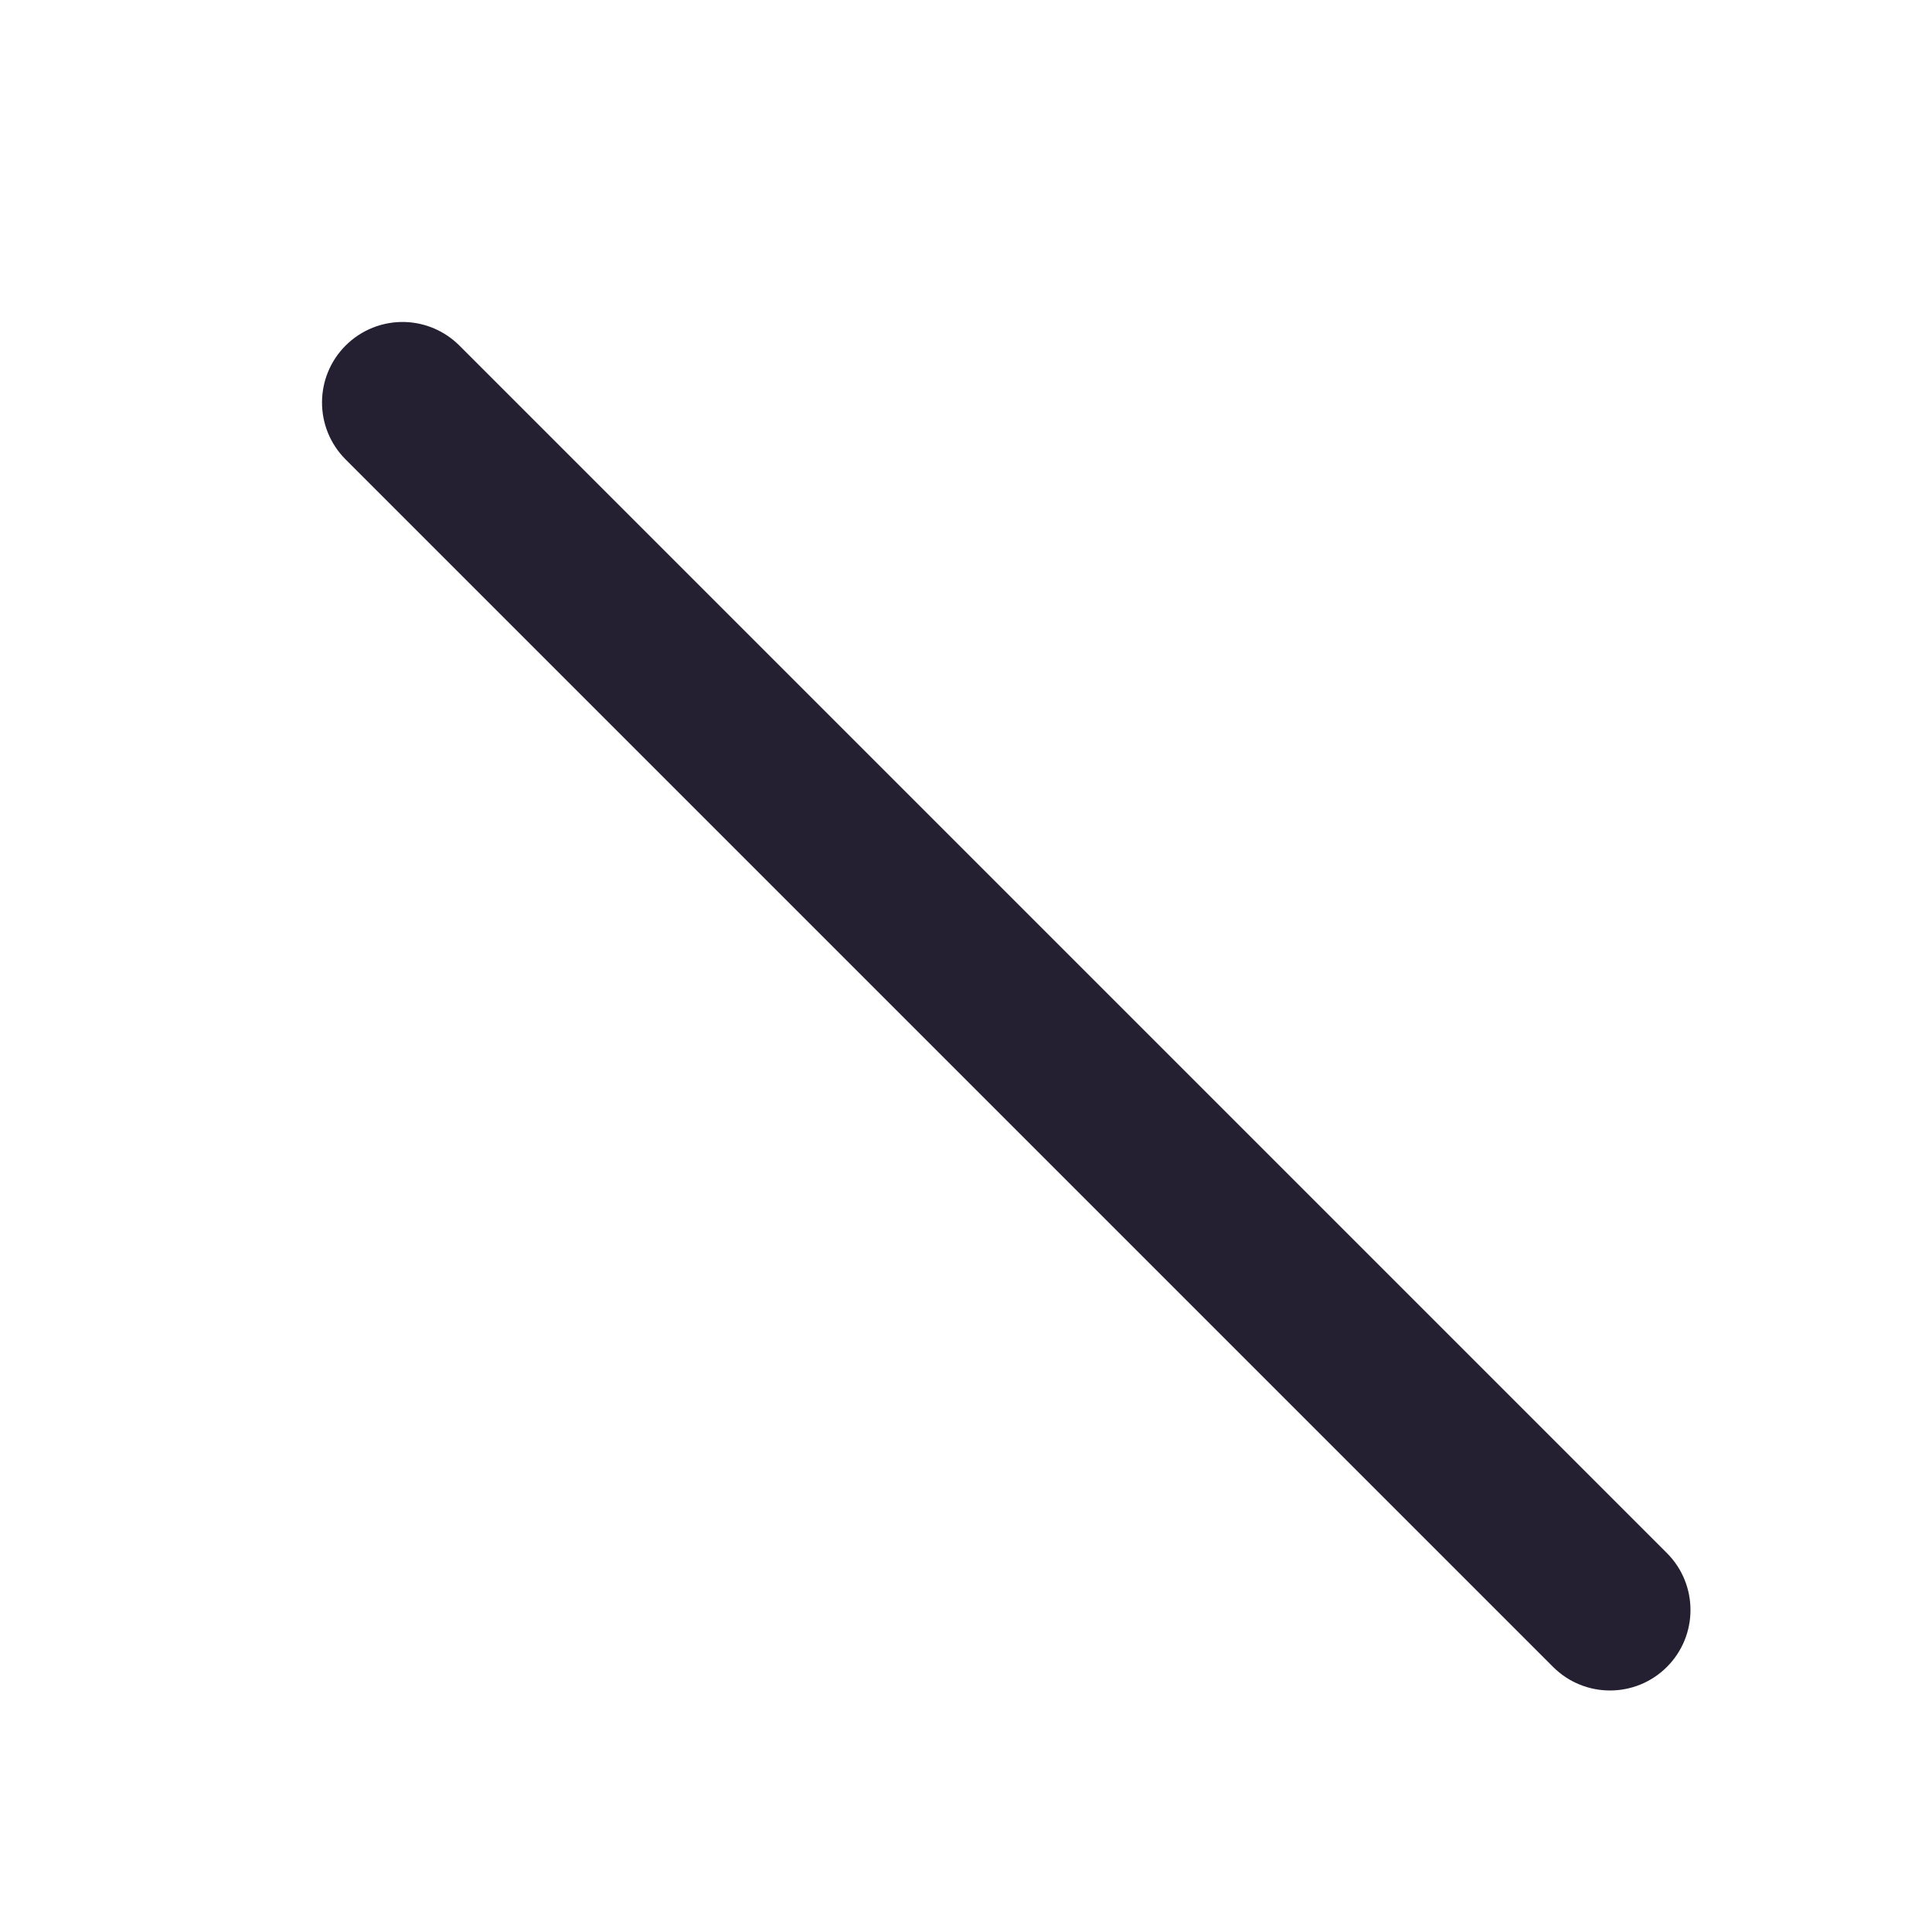
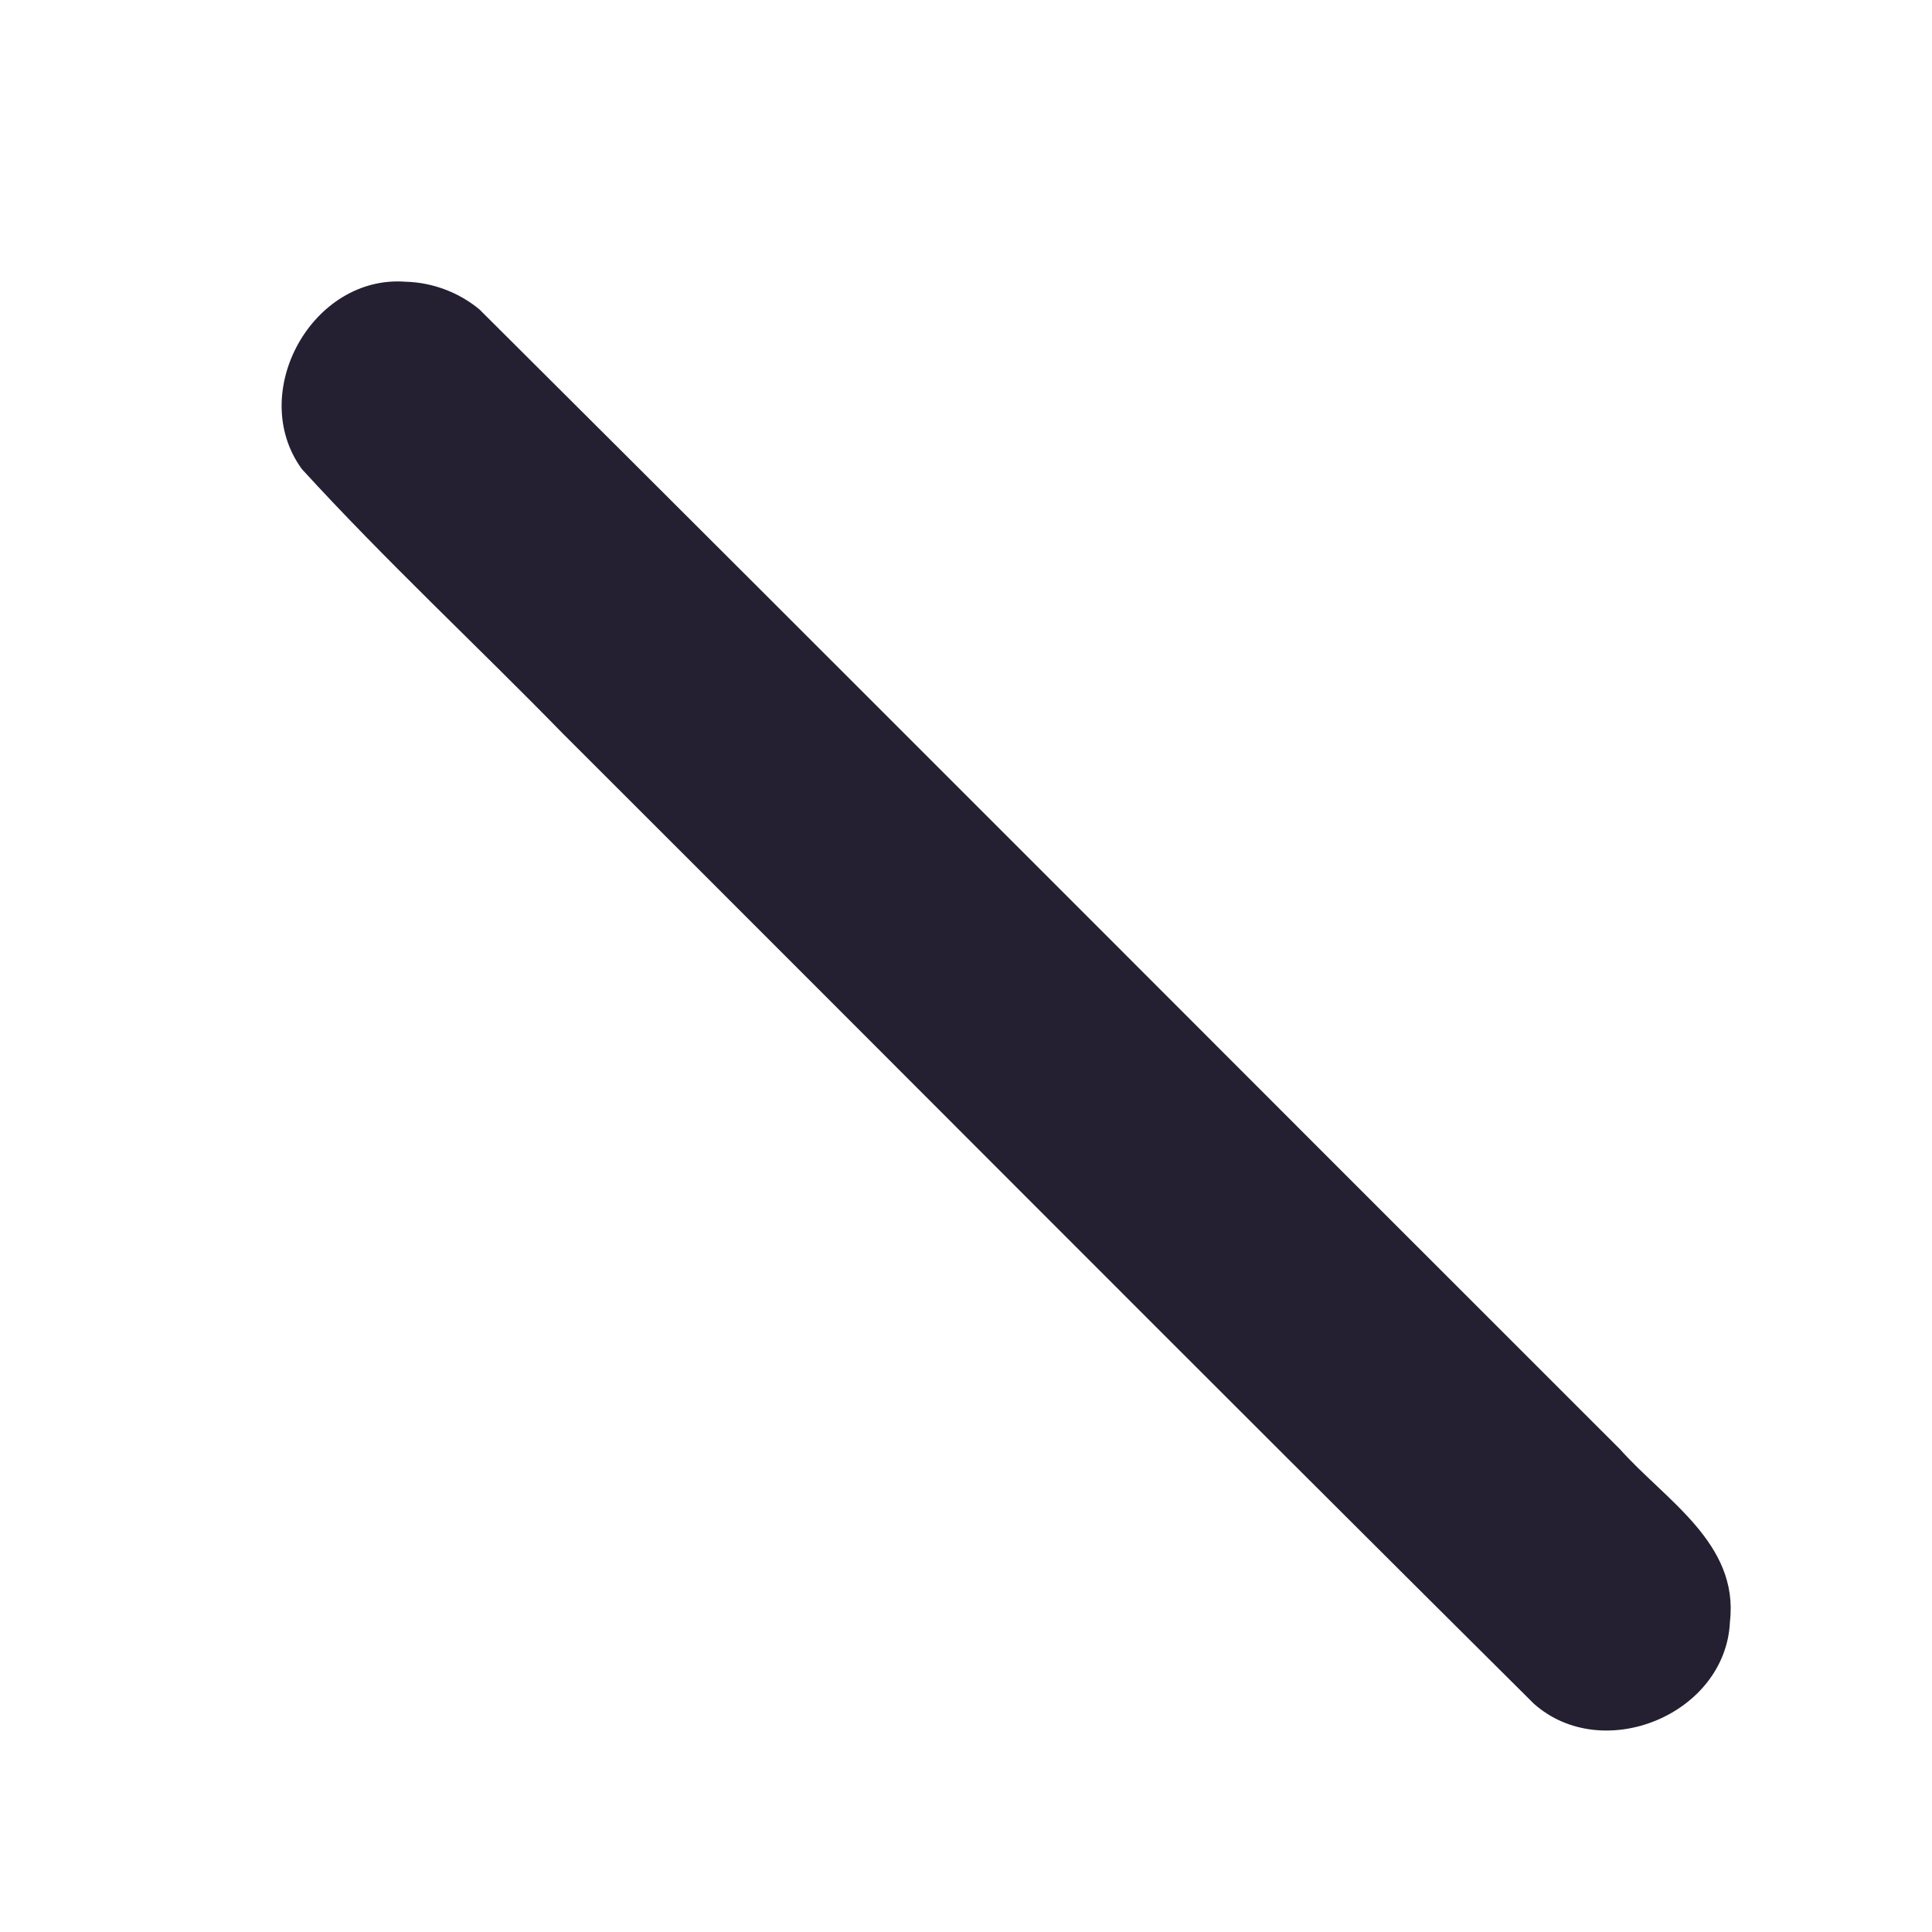
<svg xmlns="http://www.w3.org/2000/svg" height="24" width="24" version="1.1" id="svg4">
  <defs id="defs8">
    <marker style="overflow:visible;" id="Legs" refX="0.0" refY="0.0" orient="auto">
      <g transform="scale(-0.7)" id="g1163">
        <g id="g2032" transform="matrix(-1.836909e-16,-1,-1,1.836909e-16,20.70862,21.31391)">
          <path style="fill:none;fill-opacity:0.75;fill-rule:evenodd;stroke:#000000;stroke-width:1pt;marker-start:none;marker-end:none;" d="M 21.221,20.675 C 14.311,25.397 18.767,27.282 15.38,34.119" id="path2019" />
          <path style="fill:none;fill-opacity:0.75;fill-rule:evenodd;stroke:#000000;stroke-width:1pt;marker-start:none;marker-end:none;" d="M 21.398,20.548 C 20.038,28.896 24.934,29.318 25.903,34.373" id="path2026" />
        </g>
        <path style="fill:#030300;fill-rule:evenodd;stroke-width:1pt;marker-end:none;" d="M -14.09,-6.732 L -15.012,-2.688 L -11.049,-3.912 L -14.09,-6.732 z " id="polygon2039" />
        <path style="fill:#030300;fill-rule:evenodd;stroke-width:1pt;marker-end:none;" d="M -15.216,4.557 L -13.342,8.256 L -11.075,4.784 L -15.216,4.557 z " id="path2041" />
      </g>
    </marker>
    <marker style="overflow:visible;" id="Tail" refX="0.0" refY="0.0" orient="auto">
      <g transform="scale(-1.2)" id="g1087">
        <path style="fill:none;fill-rule:evenodd;stroke:#000000;stroke-width:0.8;marker-start:none;marker-end:none;stroke-linecap:round;" d="M -3.805,-3.959 L 0.544,-0.001" id="path1126" />
        <path style="fill:none;fill-rule:evenodd;stroke:#000000;stroke-width:0.8;marker-start:none;marker-end:none;stroke-linecap:round;" d="M -1.287,-3.959 L 3.062,-0.001" id="path1127" />
        <path style="fill:none;fill-rule:evenodd;stroke:#000000;stroke-width:0.8;marker-start:none;marker-end:none;stroke-linecap:round;" d="M 1.305,-3.959 L 5.654,-0.001" id="path1956" />
        <path style="fill:none;fill-rule:evenodd;stroke:#000000;stroke-width:0.8;marker-start:none;marker-end:none;stroke-linecap:round;" d="M -3.805,4.178 L 0.544,0.22" id="path1848" />
        <path style="fill:none;fill-rule:evenodd;stroke:#000000;stroke-width:0.8;marker-start:none;marker-end:none;stroke-linecap:round;" d="M -1.287,4.178 L 3.062,0.22" id="path1849" />
        <path style="fill:none;fill-rule:evenodd;stroke:#000000;stroke-width:0.8;marker-start:none;marker-end:none;stroke-linecap:round;" d="M 1.305,4.178 L 5.654,0.22" id="path1850" />
      </g>
    </marker>
    <marker style="overflow:visible;" id="DistanceOut" refX="0.0" refY="0.0" orient="auto">
      <g id="g2006" transform="scale(-0.6,0.6) translate(8,0)">
        <path style="fill-rule:evenodd;stroke:#000000;stroke-width:1.0pt;marker-start:none;" d="M 0.0,0.0 L 5.0,-5.0 L -12.5,0.0 L 5.0,5.0 L 0.0,0.0 z " id="path2007" />
        <path style="fill:none;fill-opacity:0.75;fill-rule:evenodd;stroke:#000000;stroke-width:1.2pt;marker-start:none;" d="M -14.76,-7 L -14.76,65" id="path2008" />
      </g>
    </marker>
    <marker style="overflow:visible;" id="DistanceIn" refX="0.0" refY="0.0" orient="auto">
      <g id="g2002" transform="scale(0.6,0.6) translate(8,0)">
        <path style="fill-rule:evenodd;stroke:#000000;stroke-width:1.0pt;marker-start:none;" d="M 0.0,0.0 L 5.0,-5.0 L -12.5,0.0 L 5.0,5.0 L 0.0,0.0 z " id="path2003" />
        <path style="fill:none;fill-opacity:0.75;fill-rule:evenodd;stroke:#000000;stroke-width:1.2pt;marker-start:none;" d="M -14.76,-7 L -14.76,65" id="path2004" />
      </g>
    </marker>
    <marker style="overflow:visible;" id="CurvyCross" refX="0.0" refY="0.0" orient="auto">
      <g id="g948" transform="scale(0.6)">
        <path style="fill:none;fill-rule:evenodd;stroke:#000000;stroke-width:1.0pt;marker-start:none;marker-end:none;" d="M 4.625,-5.046 C 1.865,-5.046 -0.375,-2.806 -0.375,-0.046 C -0.375,2.714 1.865,4.954 4.625,4.954" id="path946" />
        <path style="fill:none;fill-rule:evenodd;stroke:#000000;stroke-width:1.0pt;marker-start:none;marker-end:none;" d="M -5.413,-5.046 C -2.653,-5.046 -0.413,-2.806 -0.413,-0.046 C -0.413,2.714 -2.653,4.954 -5.413,4.954" id="path947" />
      </g>
    </marker>
    <marker style="overflow:visible;" id="SemiCircleOut" refX="0.0" refY="0.0" orient="auto">
      <path transform="scale(0.6) translate(7.125493,0.763446)" style="fill-rule:evenodd;stroke:#000000;stroke-width:1.0pt;marker-start:none;marker-end:none;" d="M -2.5,-0.809 C -2.5,1.951 -4.74,4.191 -7.5,4.191 L -7.5,-5.809 C -4.74,-5.809 -2.5,-3.569 -2.5,-0.809 z " id="path953" />
    </marker>
    <marker style="overflow:visible;" id="Torso" refX="0.0" refY="0.0" orient="auto">
      <g transform="scale(0.7)" id="g2045">
        <path style="fill:none;fill-opacity:0.75;fill-rule:evenodd;stroke:#000000;stroke-width:1.25;marker-start:none;marker-mid:none;marker-end:none;" d="M -4.779,-3.24 C -2.429,-2.874 0.521,-1.302 0.258,0.388 C -0.005,2.078 -2.213,2.618 -4.563,2.252 C -6.913,1.886 -8.521,0.752 -8.258,-0.938 C -7.995,-2.628 -7.13,-3.605 -4.779,-3.24 z " id="path1128" />
        <path style="fill:none;fill-opacity:0.75;fill-rule:evenodd;stroke:#000000;stroke-width:1pt;marker-end:none;" d="M 4.46,0.089 C -2.556,-4.378 5.225,-3.906 -0.848,-8.72" id="path1909" />
        <path style="fill:none;fill-opacity:0.75;fill-rule:evenodd;stroke:#000000;stroke-width:1pt;marker-start:none;marker-end:none;" d="M 4.93,0.058 C -1.387,1.749 1.803,5.478 -4.945,7.546" id="path1910" />
        <rect style="fill-rule:evenodd;stroke-width:1pt;marker-end:none;" id="rect2035" width="2.637" height="2.761" x="-10.392" y="-1.741" transform="matrix(0.527536,-0.849533,0.887668,0.460484,0,0)" />
        <rect style="fill-rule:evenodd;stroke-width:1pt;marker-end:none;" id="rect2036" width="2.733" height="2.861" x="4.959" y="-7.963" transform="matrix(0.671205,-0.741272,0.790802,0.612072,0,0)" />
        <path style="fill:#ff0000;fill-opacity:0.75;fill-rule:evenodd;stroke:#000000;stroke-width:1pt;marker-start:none;marker-end:none;" id="path2037" d="m 16.78,-28.685 a 0.607,0.607 0 0 1 -0.607,0.607 0.607,0.607 0 0 1 -0.607,-0.607 0.607,0.607 0 0 1 0.607,-0.607 0.607,0.607 0 0 1 0.607,0.607 z" transform="matrix(6.793608e-17,-1.109517,1.109517,6.793608e-17,25.96648,19.71619)" />
        <path style="fill:#ff0000;fill-opacity:0.75;fill-rule:evenodd;stroke:#000000;stroke-width:1pt;marker-start:none;marker-end:none;" id="path2038" d="m 16.78,-28.685 a 0.607,0.607 0 0 1 -0.607,0.607 0.607,0.607 0 0 1 -0.607,-0.607 0.607,0.607 0 0 1 0.607,-0.607 0.607,0.607 0 0 1 0.607,0.607 z" transform="matrix(6.793608e-17,-1.109517,1.109517,6.793608e-17,26.8245,16.99126)" />
      </g>
    </marker>
    <marker style="overflow:visible;" id="CurveIn" refX="0.0" refY="0.0" orient="auto">
      <path transform="scale(0.6)" style="fill-rule:evenodd;stroke:#000000;stroke-width:1.0pt;marker-start:none;marker-end:none;fill:none;" d="M 4.625,-5.046 C 1.865,-5.046 -0.375,-2.806 -0.375,-0.046 C -0.375,2.714 1.865,4.954 4.625,4.954" id="path942" />
    </marker>
    <marker style="overflow:visible;" id="TriangleOutM" refX="0.0" refY="0.0" orient="auto">
      <path transform="scale(0.4)" style="fill-rule:evenodd;stroke:#000000;stroke-width:1.0pt;marker-start:none;" d="M 5.77,0.0 L -2.88,5.0 L -2.88,-5.0 L 5.77,0.0 z " id="path1562" />
    </marker>
    <marker style="overflow:visible;" id="DiamondS" refX="0.0" refY="0.0" orient="auto">
      <path transform="scale(0.2)" style="fill-rule:evenodd;stroke:#000000;stroke-width:1.0pt;marker-start:none;" d="M -2.1579186e-005,-7.071 L -7.071,-8.9383918e-006 L -2.1579186e-005,7.071 L 7.071,-8.9383918e-006 L -2.1579186e-005,-7.071 z " id="path840" />
    </marker>
    <marker style="overflow:visible;" id="TriangleOutL" refX="0.0" refY="0.0" orient="auto">
      <path transform="scale(0.8)" style="fill-rule:evenodd;stroke:#000000;stroke-width:1.0pt;marker-start:none;" d="M 5.77,0.0 L -2.88,5.0 L -2.88,-5.0 L 5.77,0.0 z " id="path1564" />
    </marker>
    <marker style="overflow:visible;" id="SemiCircleIn" refX="0.0" refY="0.0" orient="auto">
      <path transform="scale(0.6)" style="fill-rule:evenodd;stroke:#000000;stroke-width:1.0pt;marker-start:none;marker-end:none;" d="M -0.375,-0.046 C -0.375,2.714 1.865,4.954 4.625,4.954 L 4.625,-5.046 C 1.865,-5.046 -0.375,-2.806 -0.375,-0.046 z " id="path941" />
    </marker>
    <marker style="overflow:visible;" id="TriangleInL" refX="0.0" refY="0.0" orient="auto">
      <path transform="scale(-0.8)" style="fill-rule:evenodd;stroke:#000000;stroke-width:1.0pt;marker-start:none;" d="M 5.77,0.0 L -2.88,5.0 L -2.88,-5.0 L 5.77,0.0 z " id="path1570" />
    </marker>
    <marker style="overflow:visible;" id="SquareL" refX="0.0" refY="0.0" orient="auto">
      <path transform="scale(0.8)" style="fill-rule:evenodd;stroke:#000000;stroke-width:1.0pt;marker-start:none;" d="M -5.0,-5.0 L -5.0,5.0 L 5.0,5.0 L 5.0,-5.0 L -5.0,-5.0 z " id="path1582" />
    </marker>
    <marker style="overflow:visible;" id="Arrow2L" refX="0.0" refY="0.0" orient="auto">
      <path transform="scale(1.1) translate(-5,0)" d="M 8.719,4.034 L -2.207,0.016 L 8.719,-4.002 C 6.973,-1.63 6.983,1.616 8.719,4.034 z " style="font-size:12.0;fill-rule:evenodd;stroke-width:0.625;stroke-linejoin:round;" id="path1610" />
    </marker>
    <marker style="overflow:visible;" id="DistanceLeft" refX="0.0" refY="0.0" orient="auto">
      <g id="g987" transform="scale(0.6,0.6) translate(8,0)">
        <path style="fill-rule:evenodd;stroke:#000000;stroke-width:1.0pt;marker-start:none;" d="M 0.0,0.0 L 5.0,-5.0 L -12.5,0.0 L 5.0,5.0 L 0.0,0.0 z " id="path974" />
        <path style="fill:none;fill-opacity:0.75;fill-rule:evenodd;stroke:#000000;stroke-width:1.2pt;marker-start:none;" d="M -14.76,-7 L -14.76,65" id="path976" />
      </g>
    </marker>
    <marker style="overflow:visible;" id="Arrow1S" refX="0.0" refY="0.0" orient="auto">
      <path transform="scale(0.2)" style="fill-rule:evenodd;stroke:#000000;stroke-width:1.0pt;marker-start:none;" d="M 0.0,0.0 L 5.0,-5.0 L -12.5,0.0 L 5.0,5.0 L 0.0,0.0 z " id="path983" />
    </marker>
    <marker style="overflow:visible;" id="DiamondL" refX="0.0" refY="0.0" orient="auto">
      <path transform="scale(0.8)" style="fill-rule:evenodd;stroke:#000000;stroke-width:1.0pt;marker-start:none;" d="M -2.1579186e-005,-7.071 L -7.071,-8.9383918e-006 L -2.1579186e-005,7.071 L 7.071,-8.9383918e-006 L -2.1579186e-005,-7.071 z " id="path1576" />
    </marker>
    <marker style="overflow:visible;" id="StopM" refX="0.0" refY="0.0" orient="auto">
      <path transform="scale(0.4)" style="fill:none;fill-opacity:0.75;fill-rule:evenodd;stroke:#000000;stroke-width:1.0pt;" d="M 0.0,5.65 L 0.0,-5.65" id="path1556" />
    </marker>
    <marker style="overflow:visible;" id="Club" refX="0.0" refY="0.0" orient="auto">
      <path transform="scale(0.6)" style="fill-rule:evenodd;stroke:#000000;stroke-width:0.746pt;marker-start:none;" d="M -1.597,-7.098 C -3.486,-7.098 -5.024,-5.561 -5.024,-3.671 C -5.024,-3.015 -4.785,-2.444 -4.464,-1.923 C -4.503,-1.891 -4.544,-1.865 -4.581,-1.83 C -5.203,-2.685 -6.17,-3.275 -7.308,-3.275 C -9.197,-3.275 -10.734,-1.738 -10.734,0.151 C -10.734,2.04 -9.197,3.578 -7.308,3.578 C -6.314,3.578 -5.439,3.136 -4.814,2.459 C -4.938,2.814 -5.024,3.18 -5.024,3.578 C -5.024,5.467 -3.486,7.004 -1.597,7.004 C 0.292,7.004 1.829,5.467 1.829,3.578 C 1.829,2.784 1.514,2.084 1.06,1.503 C 2.415,1.766 3.772,2.297 4.766,3.834 C 4.028,3.096 3.554,1.753 3.554,-0.059 L 2.925,-0.105 L 3.507,-0.128 C 3.507,-1.94 3.958,-3.283 4.696,-4.021 C 3.737,-2.539 2.439,-1.995 1.13,-1.713 C 1.534,-2.275 1.829,-2.927 1.829,-3.671 C 1.829,-5.561 0.292,-7.098 -1.597,-7.098 z " id="path1015" />
    </marker>
    <marker style="overflow:visible;" id="StopL" refX="0.0" refY="0.0" orient="auto">
      <path transform="scale(0.8)" style="fill:none;fill-opacity:0.75;fill-rule:evenodd;stroke:#000000;stroke-width:1.0pt;" d="M 0.0,5.65 L 0.0,-5.65" id="path1558" />
    </marker>
    <marker style="overflow:visible;" id="Dot_m" refX="0.0" refY="0.0" orient="auto">
      <path transform="scale(0.4) translate(7.125493, 1)" style="fill-rule:evenodd;stroke:#000000;stroke-width:1.0pt;marker-start:none;marker-end:none;" d="M -2.5,-1.0 C -2.5,1.76 -4.74,4.0 -7.5,4.0 C -10.26,4.0 -12.5,1.76 -12.5,-1.0 C -12.5,-3.76 -10.26,-6.0 -7.5,-6.0 C -4.74,-6.0 -2.5,-3.76 -2.5,-1.0 z " id="path39" />
    </marker>
    <marker style="overflow:visible;" id="Dot_l" refX="0.0" refY="0.0" orient="auto">
      <path transform="scale(0.8) translate(7.125493, 1)" style="fill-rule:evenodd;stroke:#000000;stroke-width:1.0pt;marker-start:none;marker-end:none;" d="M -2.5,-1.0 C -2.5,1.76 -4.74,4.0 -7.5,4.0 C -10.26,4.0 -12.5,1.76 -12.5,-1.0 C -12.5,-3.76 -10.26,-6.0 -7.5,-6.0 C -4.74,-6.0 -2.5,-3.76 -2.5,-1.0 z " id="path41" />
    </marker>
    <marker style="overflow:visible;" id="Scissors" refX="0.0" refY="0.0" orient="auto">
      <path d="M 9.09,-3.606 C 8.12,-4.777 6.37,-4.736 5.062,-4.233 L -3.15,-1.155 C -5.538,-2.462 -7.898,-2.087 -7.898,-2.724 C -7.898,-3.221 -7.442,-3.112 -7.51,-4.407 C -7.576,-5.65 -8.874,-6.57 -10.1,-6.488 C -11.328,-6.496 -12.6,-5.555 -12.611,-4.258 C -12.702,-2.952 -11.604,-1.739 -10.304,-1.653 C -8.782,-1.427 -6.086,-2.349 -4.821,-0.082 C -5.763,1.656 -7.435,1.661 -8.947,1.574 C -10.201,1.501 -11.709,1.861 -12.307,3.095 C -12.886,4.277 -12.318,5.959 -10.99,6.321 C -9.65,6.813 -7.81,6.191 -7.491,4.65 C -7.245,3.462 -8.086,2.904 -7.764,2.473 C -7.52,2.148 -5.973,2.336 -3.216,1.098 L 5.676,4.233 C 6.8,4.547 8.173,4.536 9.168,3.431 L -0.052,-0.054 L 9.09,-3.606 z M -9.218,-5.507 C -7.923,-4.784 -8.029,-2.823 -9.374,-2.443 C -10.591,-2.02 -12.145,-3.202 -11.758,-4.521 C -11.53,-5.603 -10.104,-6.001 -9.218,-5.507 z M -9.162,2.511 C -7.811,3.01 -8.04,5.295 -9.414,5.602 C -10.325,5.919 -11.627,5.464 -11.72,4.39 C -11.897,3.085 -10.363,1.906 -9.162,2.511 z " style="marker-start:none;" id="schere" />
    </marker>
    <marker style="overflow:visible;" id="Dot_s" refX="0.0" refY="0.0" orient="auto">
      <path transform="scale(0.2) translate(7.125493, 1)" style="fill-rule:evenodd;stroke:#000000;stroke-width:1.0pt;marker-start:none;marker-end:none;" d="M -2.5,-1.0 C -2.5,1.76 -4.74,4.0 -7.5,4.0 C -10.26,4.0 -12.5,1.76 -12.5,-1.0 C -12.5,-3.76 -10.26,-6.0 -7.5,-6.0 C -4.74,-6.0 -2.5,-3.76 -2.5,-1.0 z " id="path933" />
    </marker>
    <marker style="overflow:visible;" id="Arrow2M" refX="0.0" refY="0.0" orient="auto">
      <path transform="scale(0.6) translate(-5,0)" d="M 8.719,4.034 L -2.207,0.016 L 8.719,-4.002 C 6.973,-1.63 6.983,1.616 8.719,4.034 z " style="font-size:12.0;fill-rule:evenodd;stroke-width:0.625;stroke-linejoin:round;" id="path1608" />
    </marker>
    <marker style="overflow:visible;" id="Arrow1M" refX="0.0" refY="0.0" orient="auto">
      <path transform="scale(0.4)" style="fill-rule:evenodd;stroke:#000000;stroke-width:1.0pt;marker-start:none;" d="M 0.0,0.0 L 5.0,-5.0 L -12.5,0.0 L 5.0,5.0 L 0.0,0.0 z " id="path1614" />
    </marker>
    <marker style="overflow:visible;" id="Arrow1L" refX="0.0" refY="0.0" orient="auto">
      <path transform="scale(0.8)" style="fill-rule:evenodd;stroke:#000000;stroke-width:1.0pt;marker-start:none;" d="M 0.0,0.0 L 5.0,-5.0 L -12.5,0.0 L 5.0,5.0 L 0.0,0.0 z " id="path1616" />
    </marker>
  </defs>
-   <g id="path1355" style="opacity:1;fill:#241f31">
-     <path style="color:#000000;font-style:normal;font-variant:normal;font-weight:normal;font-stretch:normal;font-size:medium;line-height:normal;font-family:sans-serif;font-variant-ligatures:normal;font-variant-position:normal;font-variant-caps:normal;font-variant-numeric:normal;font-variant-alternates:normal;font-variant-east-asian:normal;font-feature-settings:normal;font-variation-settings:normal;text-indent:0;text-align:start;text-decoration:none;text-decoration-line:none;text-decoration-style:solid;text-decoration-color:#000000;letter-spacing:normal;word-spacing:normal;text-transform:none;writing-mode:lr-tb;direction:ltr;text-orientation:mixed;dominant-baseline:auto;baseline-shift:baseline;text-anchor:start;white-space:normal;shape-padding:0;shape-margin:0;inline-size:0;clip-rule:nonzero;display:inline;overflow:visible;visibility:visible;isolation:auto;mix-blend-mode:normal;color-interpolation:sRGB;color-interpolation-filters:linearRGB;solid-color:#000000;solid-opacity:1;vector-effect:none;fill:#241f31;fill-opacity:1;fill-rule:nonzero;stroke:none;stroke-width:2;stroke-linecap:round;stroke-linejoin:round;stroke-miterlimit:4;stroke-dasharray:none;stroke-dashoffset:0;stroke-opacity:1;color-rendering:auto;image-rendering:auto;shape-rendering:auto;text-rendering:auto;enable-background:accumulate;stop-color:#000000;stop-opacity:1" d="M 5,5 20,20" id="path92" />
-     <path style="color:#000000;font-style:normal;font-variant:normal;font-weight:normal;font-stretch:normal;font-size:medium;line-height:normal;font-family:sans-serif;font-variant-ligatures:normal;font-variant-position:normal;font-variant-caps:normal;font-variant-numeric:normal;font-variant-alternates:normal;font-variant-east-asian:normal;font-feature-settings:normal;font-variation-settings:normal;text-indent:0;text-align:start;text-decoration:none;text-decoration-line:none;text-decoration-style:solid;text-decoration-color:#000000;letter-spacing:normal;word-spacing:normal;text-transform:none;writing-mode:lr-tb;direction:ltr;text-orientation:mixed;dominant-baseline:auto;baseline-shift:baseline;text-anchor:start;white-space:normal;shape-padding:0;shape-margin:0;inline-size:0;clip-rule:nonzero;display:inline;overflow:visible;visibility:visible;isolation:auto;mix-blend-mode:normal;color-interpolation:sRGB;color-interpolation-filters:linearRGB;solid-color:#000000;solid-opacity:1;vector-effect:none;fill:#241f31;fill-opacity:1;fill-rule:nonzero;stroke:none;stroke-linecap:round;stroke-linejoin:round;stroke-miterlimit:4;stroke-dasharray:none;stroke-dashoffset:0;stroke-opacity:1;color-rendering:auto;image-rendering:auto;shape-rendering:auto;text-rendering:auto;enable-background:accumulate;stop-color:#000000;stop-opacity:1" d="M 5.029 4 A 1 1 0 0 0 4.293 4.293 A 1 1 0 0 0 4.293 5.707 L 19.293 20.707 A 1 1 0 0 0 20.707 20.707 A 1 1 0 0 0 20.707 19.293 L 5.707 4.293 A 1 1 0 0 0 5.029 4 z " id="path94" />
+   <g id="path1355" style="opacity:1;fill:#241f31;stroke:none;stroke-opacity:1">
+     <g id="path92" style="opacity:1;stroke:none">
+       <path id="path1385" style="color:#000000;font-style:normal;font-variant:normal;font-weight:normal;font-stretch:normal;font-size:medium;line-height:normal;font-family:sans-serif;font-variant-ligatures:normal;font-variant-position:normal;font-variant-caps:normal;font-variant-numeric:normal;font-variant-alternates:normal;font-variant-east-asian:normal;font-feature-settings:normal;font-variation-settings:normal;text-indent:0;text-align:start;text-decoration:none;text-decoration-line:none;text-decoration-style:solid;text-decoration-color:#000000;letter-spacing:normal;word-spacing:normal;text-transform:none;writing-mode:lr-tb;direction:ltr;text-orientation:mixed;dominant-baseline:auto;baseline-shift:baseline;text-anchor:start;white-space:normal;shape-padding:0;shape-margin:0;inline-size:0;clip-rule:nonzero;display:inline;overflow:visible;visibility:visible;isolation:auto;mix-blend-mode:normal;color-interpolation:sRGB;color-interpolation-filters:linearRGB;solid-color:#000000;solid-opacity:1;vector-effect:none;fill:#241f31;fill-opacity:1;fill-rule:nonzero;stroke:none;stroke-width:2;stroke-linecap:round;stroke-linejoin:round;stroke-miterlimit:4;stroke-dasharray:none;stroke-dashoffset:0;stroke-opacity:1;color-rendering:auto;image-rendering:auto;shape-rendering:auto;text-rendering:auto;enable-background:accumulate;stop-color:#000000;stop-opacity:1" d="m 5,5 c 5,5 10,10 15,15" />
+       <path id="path1387" style="color:#000000;font-style:normal;font-variant:normal;font-weight:normal;font-stretch:normal;font-size:medium;line-height:normal;font-family:sans-serif;font-variant-ligatures:normal;font-variant-position:normal;font-variant-caps:normal;font-variant-numeric:normal;font-variant-alternates:normal;font-variant-east-asian:normal;font-feature-settings:normal;font-variation-settings:normal;text-indent:0;text-align:start;text-decoration:none;text-decoration-line:none;text-decoration-style:solid;text-decoration-color:#000000;letter-spacing:normal;word-spacing:normal;text-transform:none;writing-mode:lr-tb;direction:ltr;text-orientation:mixed;dominant-baseline:auto;baseline-shift:baseline;text-anchor:start;white-space:normal;shape-padding:0;shape-margin:0;inline-size:0;clip-rule:nonzero;display:inline;overflow:visible;visibility:visible;isolation:auto;mix-blend-mode:normal;color-interpolation:sRGB;color-interpolation-filters:linearRGB;solid-color:#000000;solid-opacity:1;vector-effect:none;fill:#241f31;fill-opacity:1;fill-rule:nonzero;stroke:none;stroke-linecap:round;stroke-linejoin:round;stroke-miterlimit:4;stroke-dasharray:none;stroke-dashoffset:0;stroke-opacity:1;color-rendering:auto;image-rendering:auto;shape-rendering:auto;text-rendering:auto;enable-background:accumulate;stop-color:#000000;stop-opacity:1" d="M 5.029,4 C 4.161,3.927 3.644,5.125 4.293,5.707 9.314,10.725 14.329,15.75 19.355,20.764 c 0.615,0.578 1.735,0.02 1.643,-0.819 C 20.934,19.278 20.27,18.939 19.879,18.465 15.134,13.723 10.395,8.974 5.645,4.236 5.474,4.091 5.253,4.006 5.029,4 Z" />
+     </g>
+     <g id="path94" style="opacity:1;stroke:none">
+       <path id="path1391" style="color:#000000;font-style:normal;font-variant:normal;font-weight:normal;font-stretch:normal;font-size:medium;line-height:normal;font-family:sans-serif;font-variant-ligatures:normal;font-variant-position:normal;font-variant-caps:normal;font-variant-numeric:normal;font-variant-alternates:normal;font-variant-east-asian:normal;font-feature-settings:normal;font-variation-settings:normal;text-indent:0;text-align:start;text-decoration:none;text-decoration-line:none;text-decoration-style:solid;text-decoration-color:#000000;letter-spacing:normal;word-spacing:normal;text-transform:none;writing-mode:lr-tb;direction:ltr;text-orientation:mixed;dominant-baseline:auto;baseline-shift:baseline;text-anchor:start;white-space:normal;shape-padding:0;shape-margin:0;inline-size:0;clip-rule:nonzero;display:inline;overflow:visible;visibility:visible;isolation:auto;mix-blend-mode:normal;color-interpolation:sRGB;color-interpolation-filters:linearRGB;solid-color:#000000;solid-opacity:1;vector-effect:none;fill:#241f31;fill-opacity:1;fill-rule:nonzero;stroke:none;stroke-width:1;stroke-linecap:round;stroke-linejoin:round;stroke-miterlimit:4;stroke-dasharray:none;stroke-dashoffset:0;stroke-opacity:1;color-rendering:auto;image-rendering:auto;shape-rendering:auto;text-rendering:auto;enable-background:accumulate;stop-color:#000000;stop-opacity:1" d="M 5.029,4 C 4.015,3.933 3.646,5.369 4.473,5.887 9.413,10.827 14.353,15.767 19.293,20.707 c 0.953,1.018 2.438,-0.725 1.306,-1.522 C 15.635,14.221 10.671,9.257 5.707,4.293 5.529,4.114 5.282,4.007 5.029,4 Z" />
+       <path id="path1393" style="color:#000000;font-style:normal;font-variant:normal;font-weight:normal;font-stretch:normal;font-size:medium;line-height:normal;font-family:sans-serif;font-variant-ligatures:normal;font-variant-position:normal;font-variant-caps:normal;font-variant-numeric:normal;font-variant-alternates:normal;font-variant-east-asian:normal;font-feature-settings:normal;font-variation-settings:normal;text-indent:0;text-align:start;text-decoration:none;text-decoration-line:none;text-decoration-style:solid;text-decoration-color:#000000;letter-spacing:normal;word-spacing:normal;text-transform:none;writing-mode:lr-tb;direction:ltr;text-orientation:mixed;dominant-baseline:auto;baseline-shift:baseline;text-anchor:start;white-space:normal;shape-padding:0;shape-margin:0;inline-size:0;clip-rule:nonzero;display:inline;overflow:visible;visibility:visible;isolation:auto;mix-blend-mode:normal;color-interpolation:sRGB;color-interpolation-filters:linearRGB;solid-color:#000000;solid-opacity:1;vector-effect:none;fill:#241f31;fill-opacity:1;fill-rule:nonzero;stroke:none;stroke-linecap:round;stroke-linejoin:round;stroke-miterlimit:4;stroke-dasharray:none;stroke-dashoffset:0;stroke-opacity:1;color-rendering:auto;image-rendering:auto;shape-rendering:auto;text-rendering:auto;enable-background:accumulate;stop-color:#000000;stop-opacity:1" d="M 5.043,3.5 C 3.876,3.409 3.065,4.884 3.749,5.826 4.788,6.963 5.922,8.016 6.999,9.12 11.018,13.132 15.024,17.16 19.053,21.163 c 0.856,0.763 2.387,0.134 2.437,-1.019 0.113,-0.972 -0.802,-1.508 -1.365,-2.14 C 15.4,13.285 10.687,8.554 5.955,3.843 5.7,3.632 5.374,3.509 5.043,3.5 Z m -0.029,1 c 0.512,0.153 0.802,0.675 1.204,1.01 4.712,4.712 9.424,9.424 14.136,14.136 0.55,0.939 -0.775,1.009 -1.103,0.311 C 14.383,15.09 9.515,10.222 4.646,5.354 4.317,5.055 4.576,4.473 5.014,4.5 Z" />
+     </g>
  </g>
</svg>
